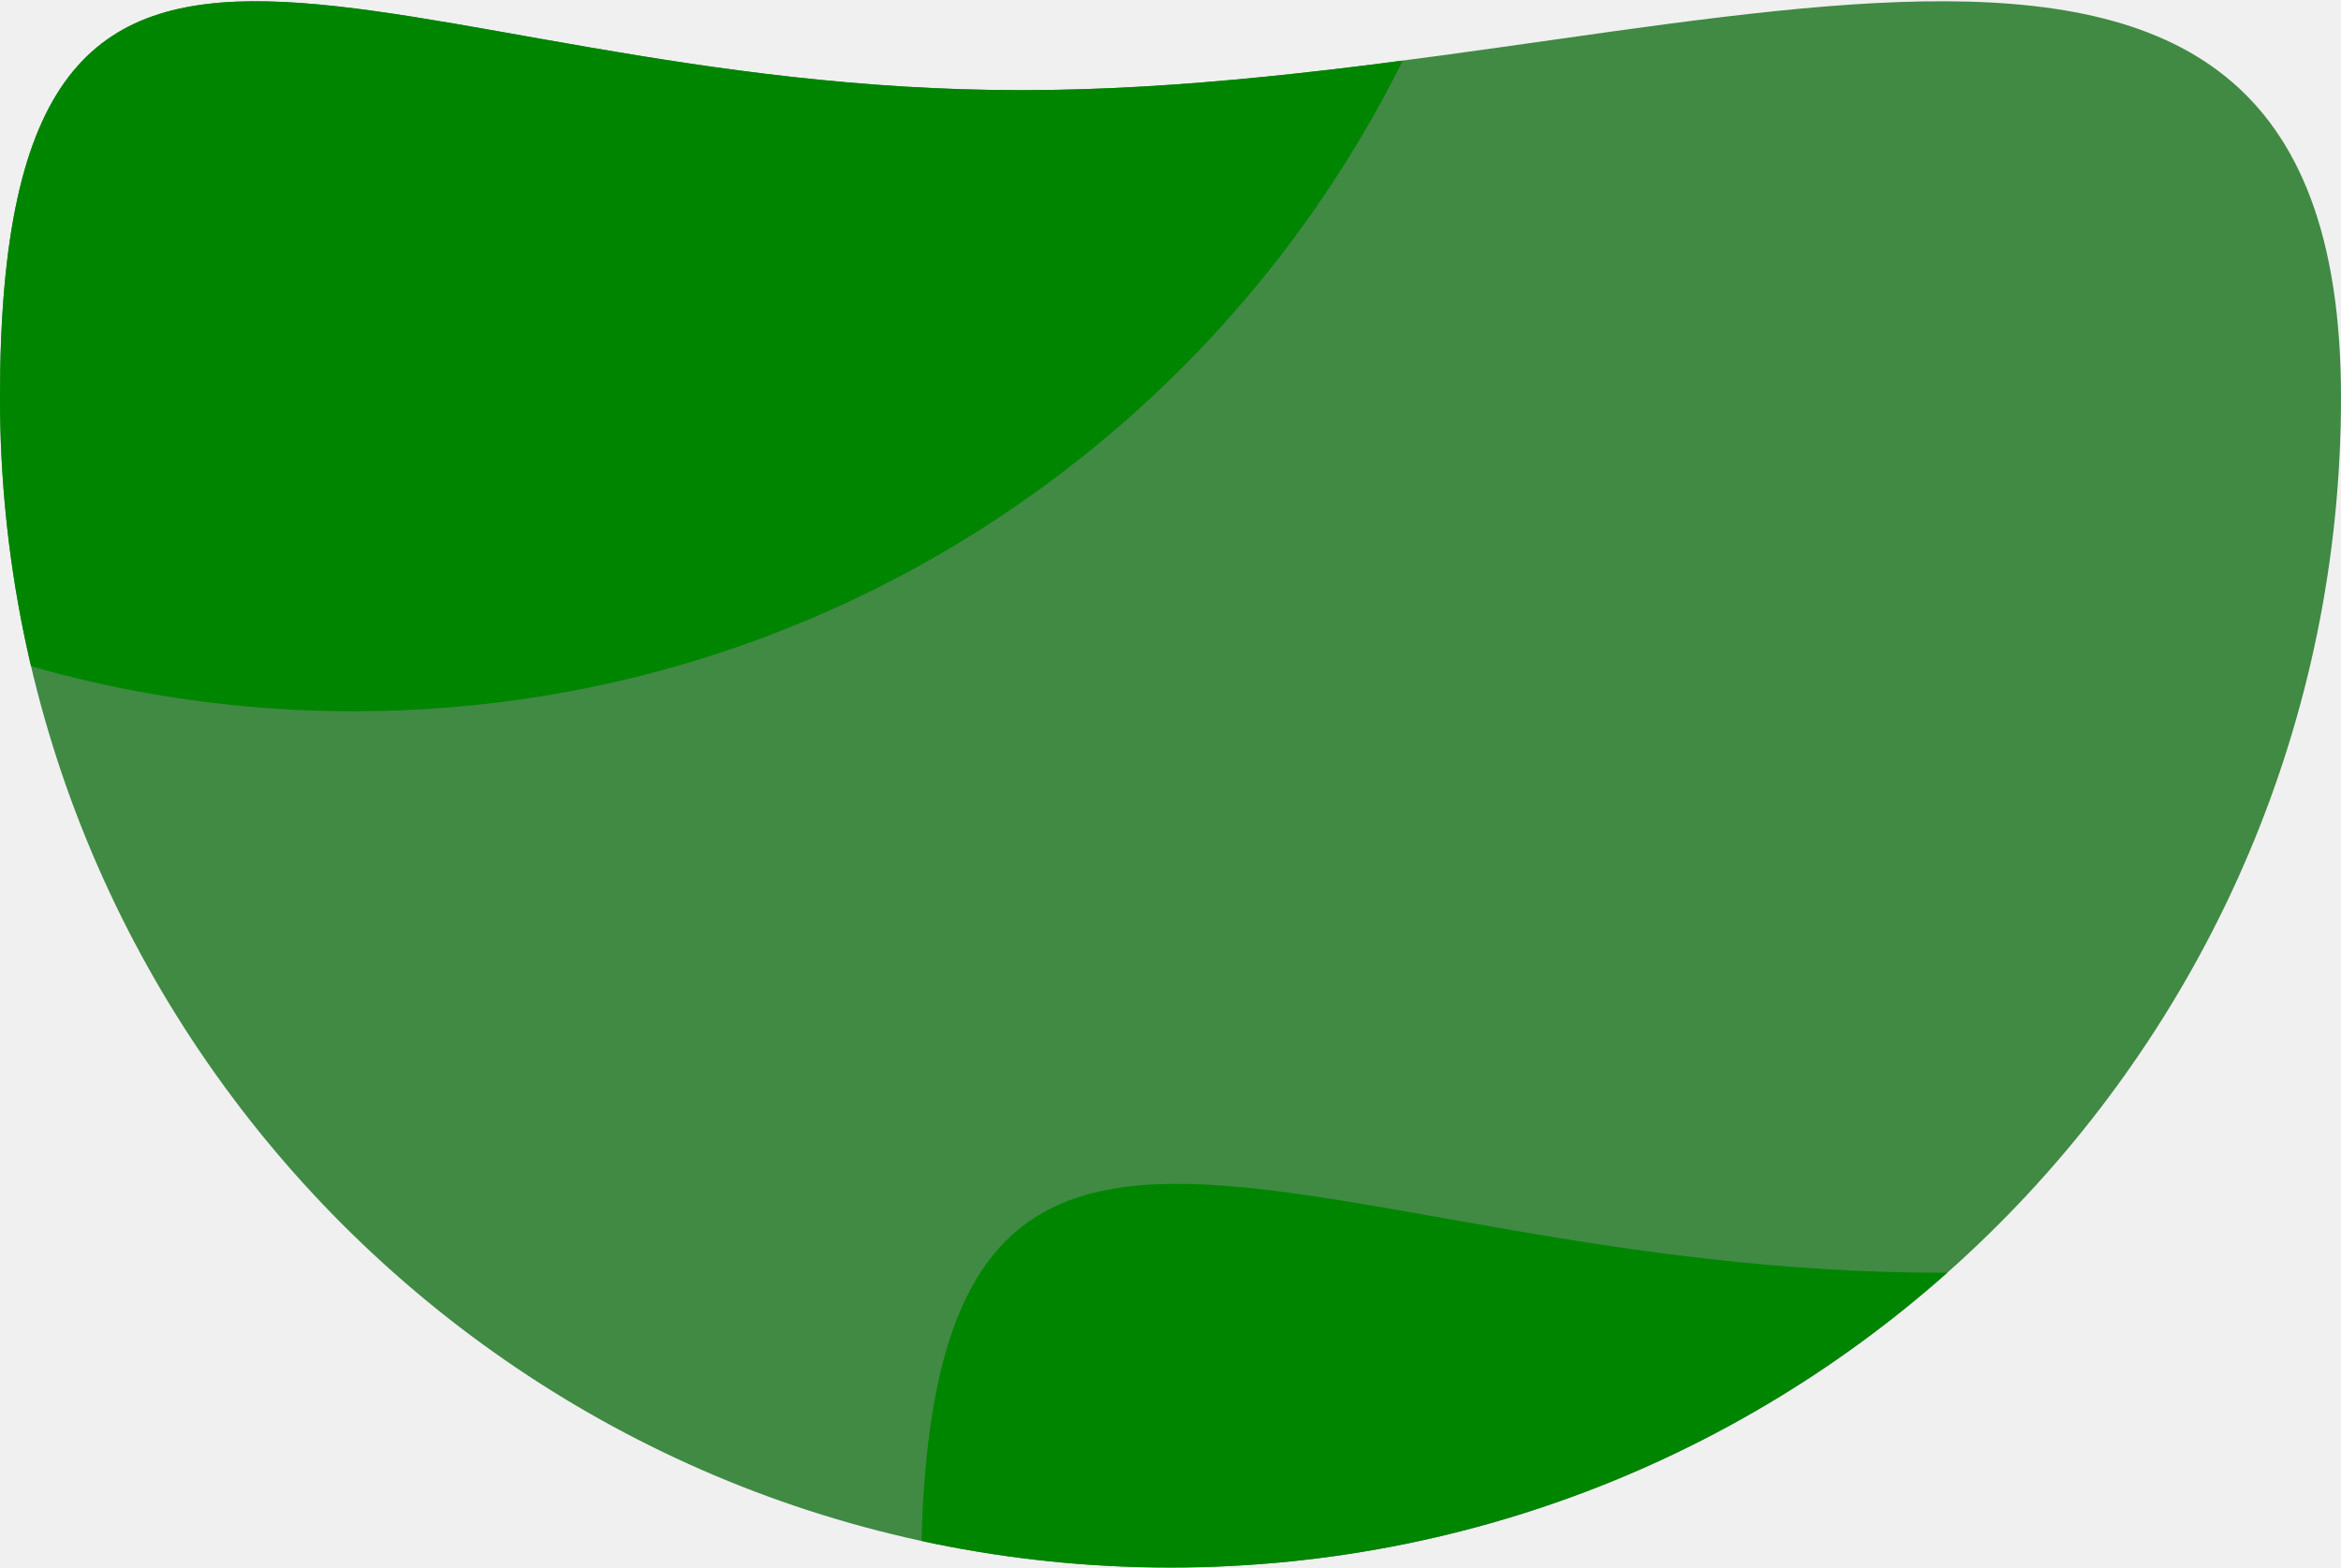
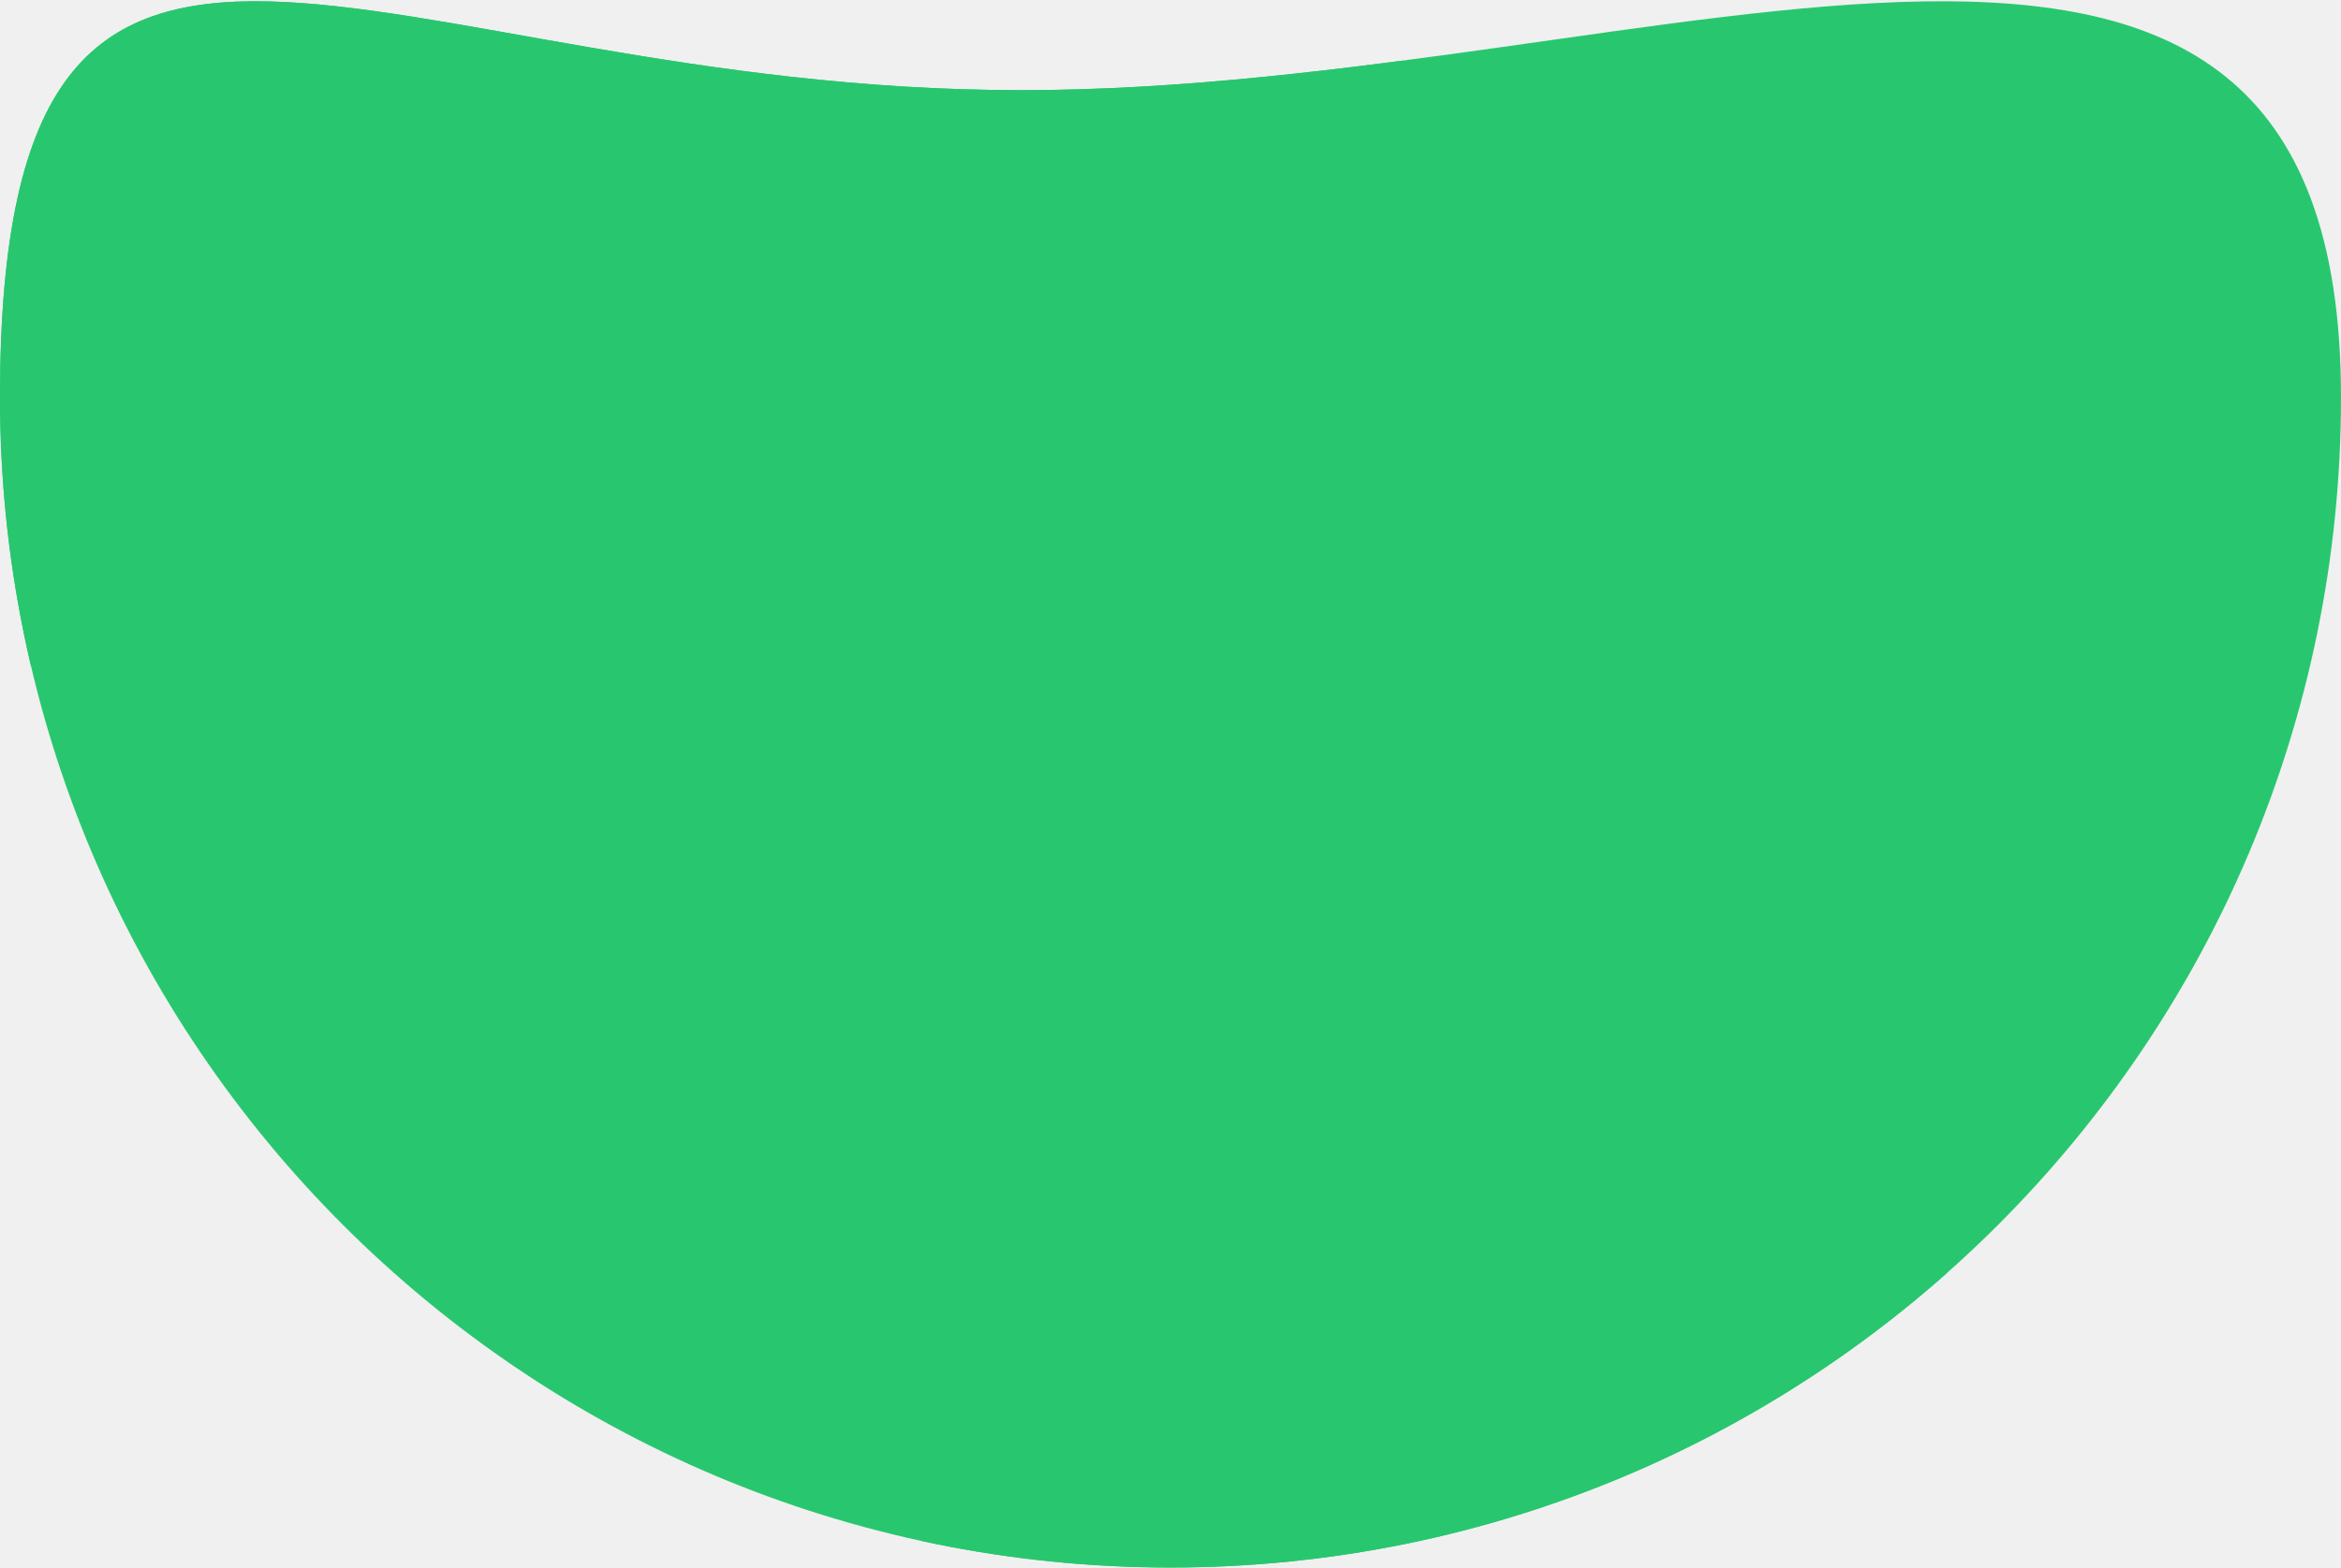
<svg xmlns="http://www.w3.org/2000/svg" xmlns:xlink="http://www.w3.org/1999/xlink" width="427" height="286" viewBox="0 0 427 286">
  <defs>
    <path d="M213.5 286C331.413 286 427 190.413 427 72.5S304.221 16.45 186.309 16.45C68.396 16.45 0-45.414 0 72.5S95.587 286 213.5 286z" id="bubble-3-a" />
  </defs>
  <g fill="none" fill-rule="evenodd">
    <mask id="bubble-3-b" fill="#fff">
      <use xlink:href="#bubble-3-a" />
    </mask>
-     <use fill="#408A44" xlink:href="#bubble-3-a" />
-     <path d="M64.5 129.77c117.913 0 213.5-95.588 213.5-213.5 0-117.914-122.779-56.052-240.691-56.052C-80.604-139.782-149-201.644-149-83.73c0 117.913 95.587 213.5 213.5 213.5z" fill="#008500" mask="url(#bubble-3-b)" />
-     <path d="M381.5 501.77c117.913 0 213.5-95.588 213.5-213.5 0-117.914-122.779-56.052-240.691-56.052C236.396 232.218 168 170.356 168 288.27c0 117.913 95.587 213.5 213.5 213.5z" fill="#008500" mask="url(#bubble-3-b)" />
+     <use fill="#28C76F" xlink:href="#bubble-3-a" />
+     <path d="M64.5 129.77c117.913 0 213.5-95.588 213.5-213.5 0-117.914-122.779-56.052-240.691-56.052C-80.604-139.782-149-201.644-149-83.73c0 117.913 95.587 213.5 213.5 213.5z" fill="#28C76F" mask="url(#bubble-3-b)" />
+     <path d="M381.5 501.77c117.913 0 213.5-95.588 213.5-213.5 0-117.914-122.779-56.052-240.691-56.052C236.396 232.218 168 170.356 168 288.27c0 117.913 95.587 213.5 213.5 213.5z" fill="#28C76F" mask="url(#bubble-3-b)" />
  </g>
</svg>
